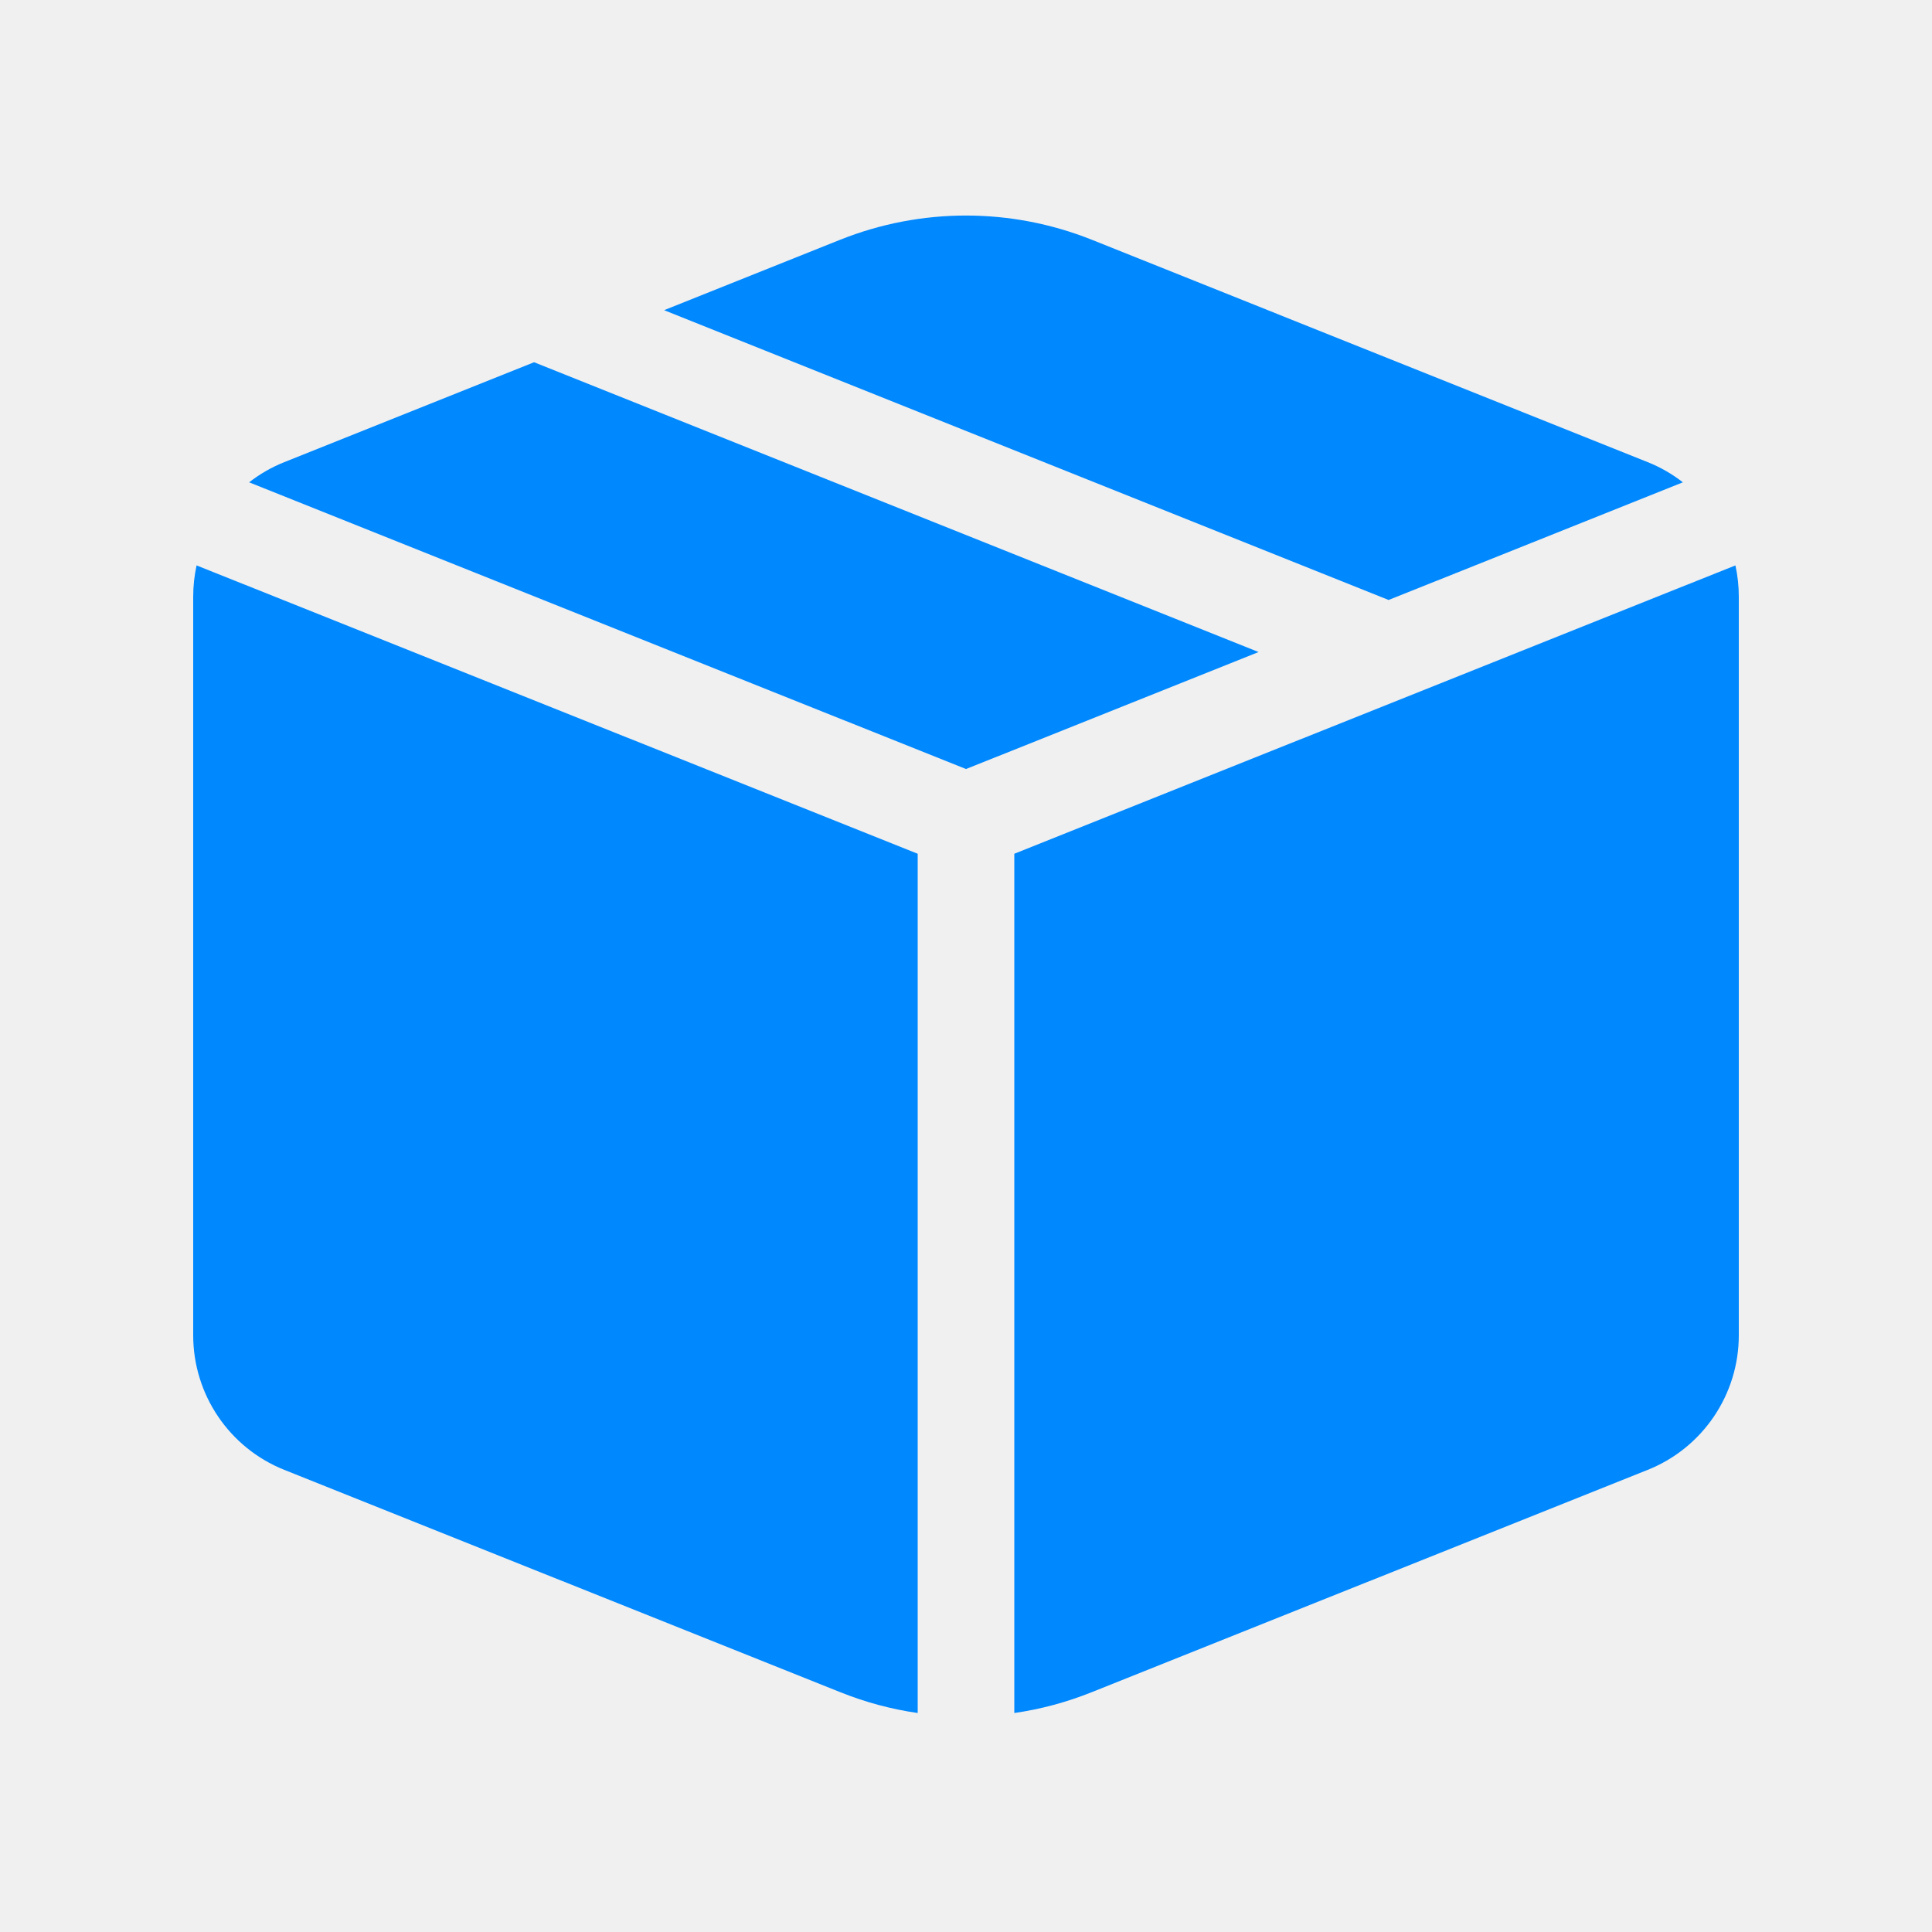
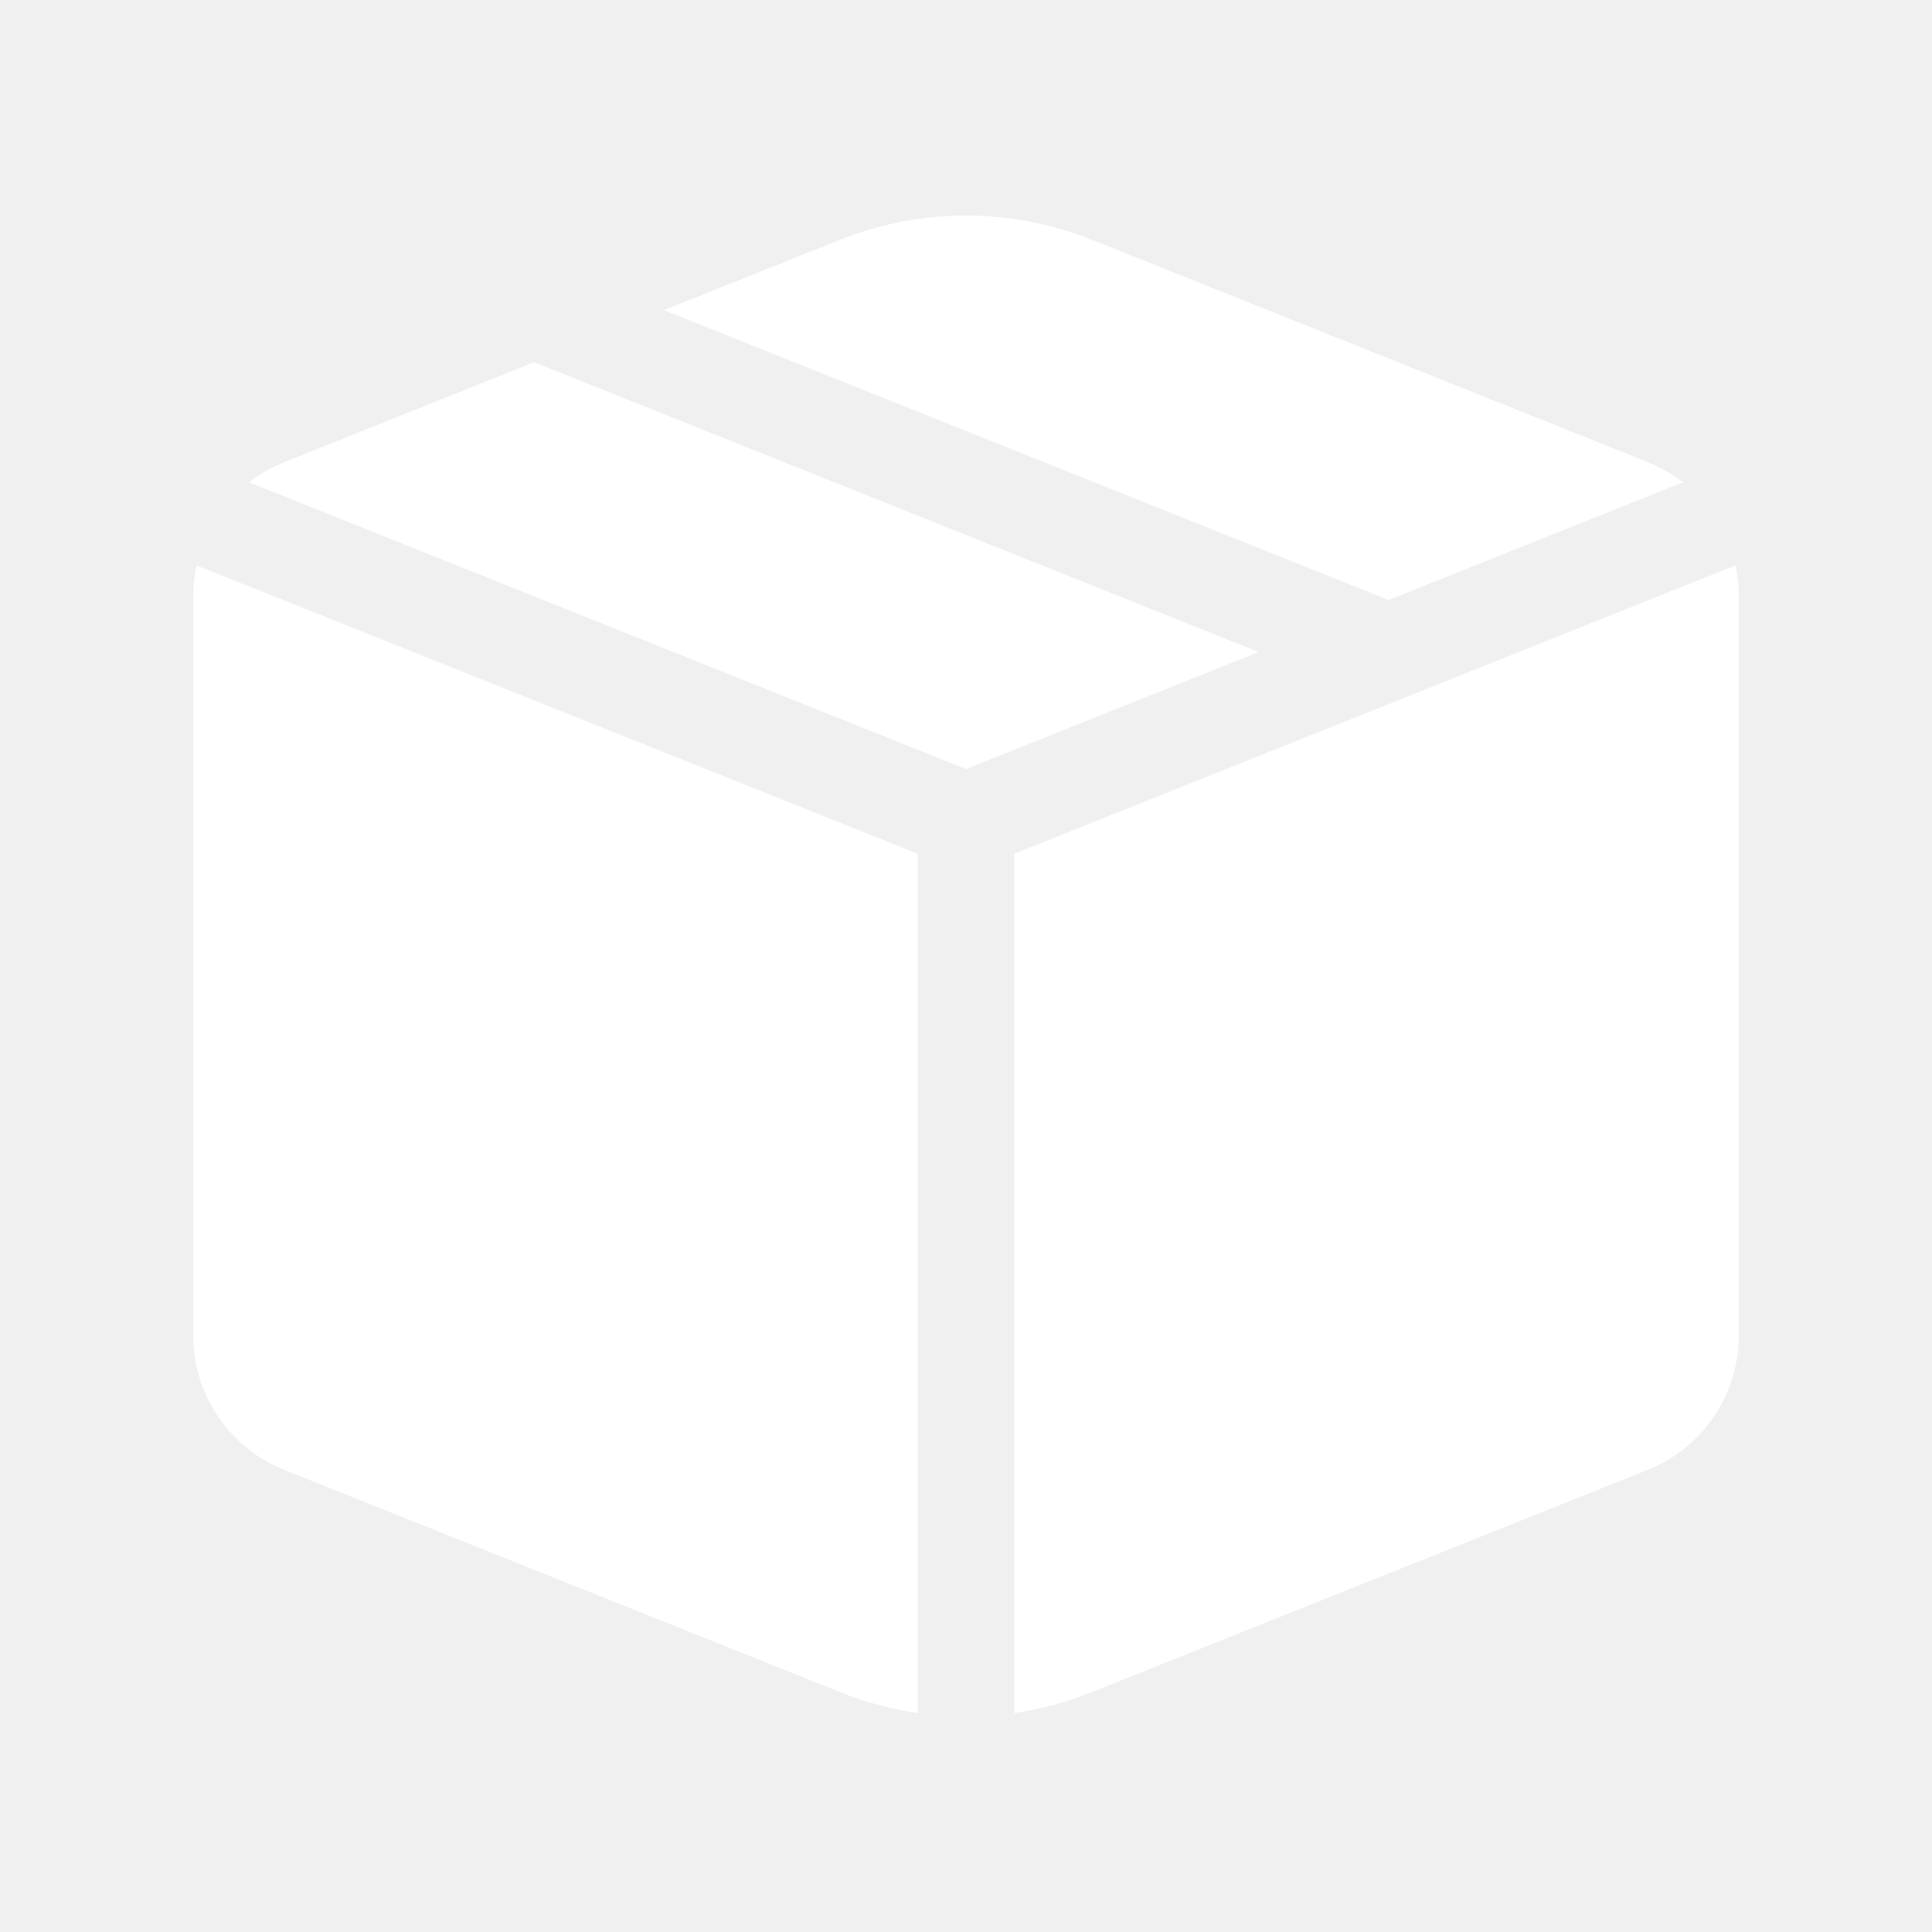
<svg xmlns="http://www.w3.org/2000/svg" width="20" height="20" viewBox="0 0 20 20" fill="none">
-   <path d="M10 7.961L13.029 6.75L5.529 3.75L2.943 4.784C2.81 4.837 2.688 4.908 2.579 4.993L10 7.961ZM2.035 5.853C2.012 5.958 2 6.066 2 6.177V13.823C2 14.436 2.373 14.988 2.943 15.216L8.7 17.518C8.959 17.622 9.228 17.694 9.5 17.733V8.838L2.035 5.853ZM10.5 17.733C10.772 17.694 11.041 17.622 11.3 17.518L17.057 15.216C17.627 14.988 18 14.436 18 13.823V6.177C18 6.066 17.988 5.958 17.965 5.853L10.5 8.838V17.733ZM17.421 4.993L14.375 6.211L6.875 3.211L8.7 2.481C9.535 2.148 10.465 2.148 11.3 2.481L17.057 4.784C17.19 4.837 17.312 4.908 17.421 4.993Z" fill="#0088FF" />
+   <path d="M10 7.961L13.029 6.75L5.529 3.75L2.943 4.784C2.81 4.837 2.688 4.908 2.579 4.993L10 7.961ZM2.035 5.853C2.012 5.958 2 6.066 2 6.177V13.823C2 14.436 2.373 14.988 2.943 15.216L8.7 17.518C8.959 17.622 9.228 17.694 9.5 17.733V8.838L2.035 5.853ZM10.5 17.733C10.772 17.694 11.041 17.622 11.3 17.518L17.057 15.216C17.627 14.988 18 14.436 18 13.823V6.177C18 6.066 17.988 5.958 17.965 5.853L10.5 8.838V17.733ZM17.421 4.993L14.375 6.211L6.875 3.211L8.7 2.481C9.535 2.148 10.465 2.148 11.3 2.481L17.057 4.784C17.19 4.837 17.312 4.908 17.421 4.993Z" fill="#fff" />
</svg>
